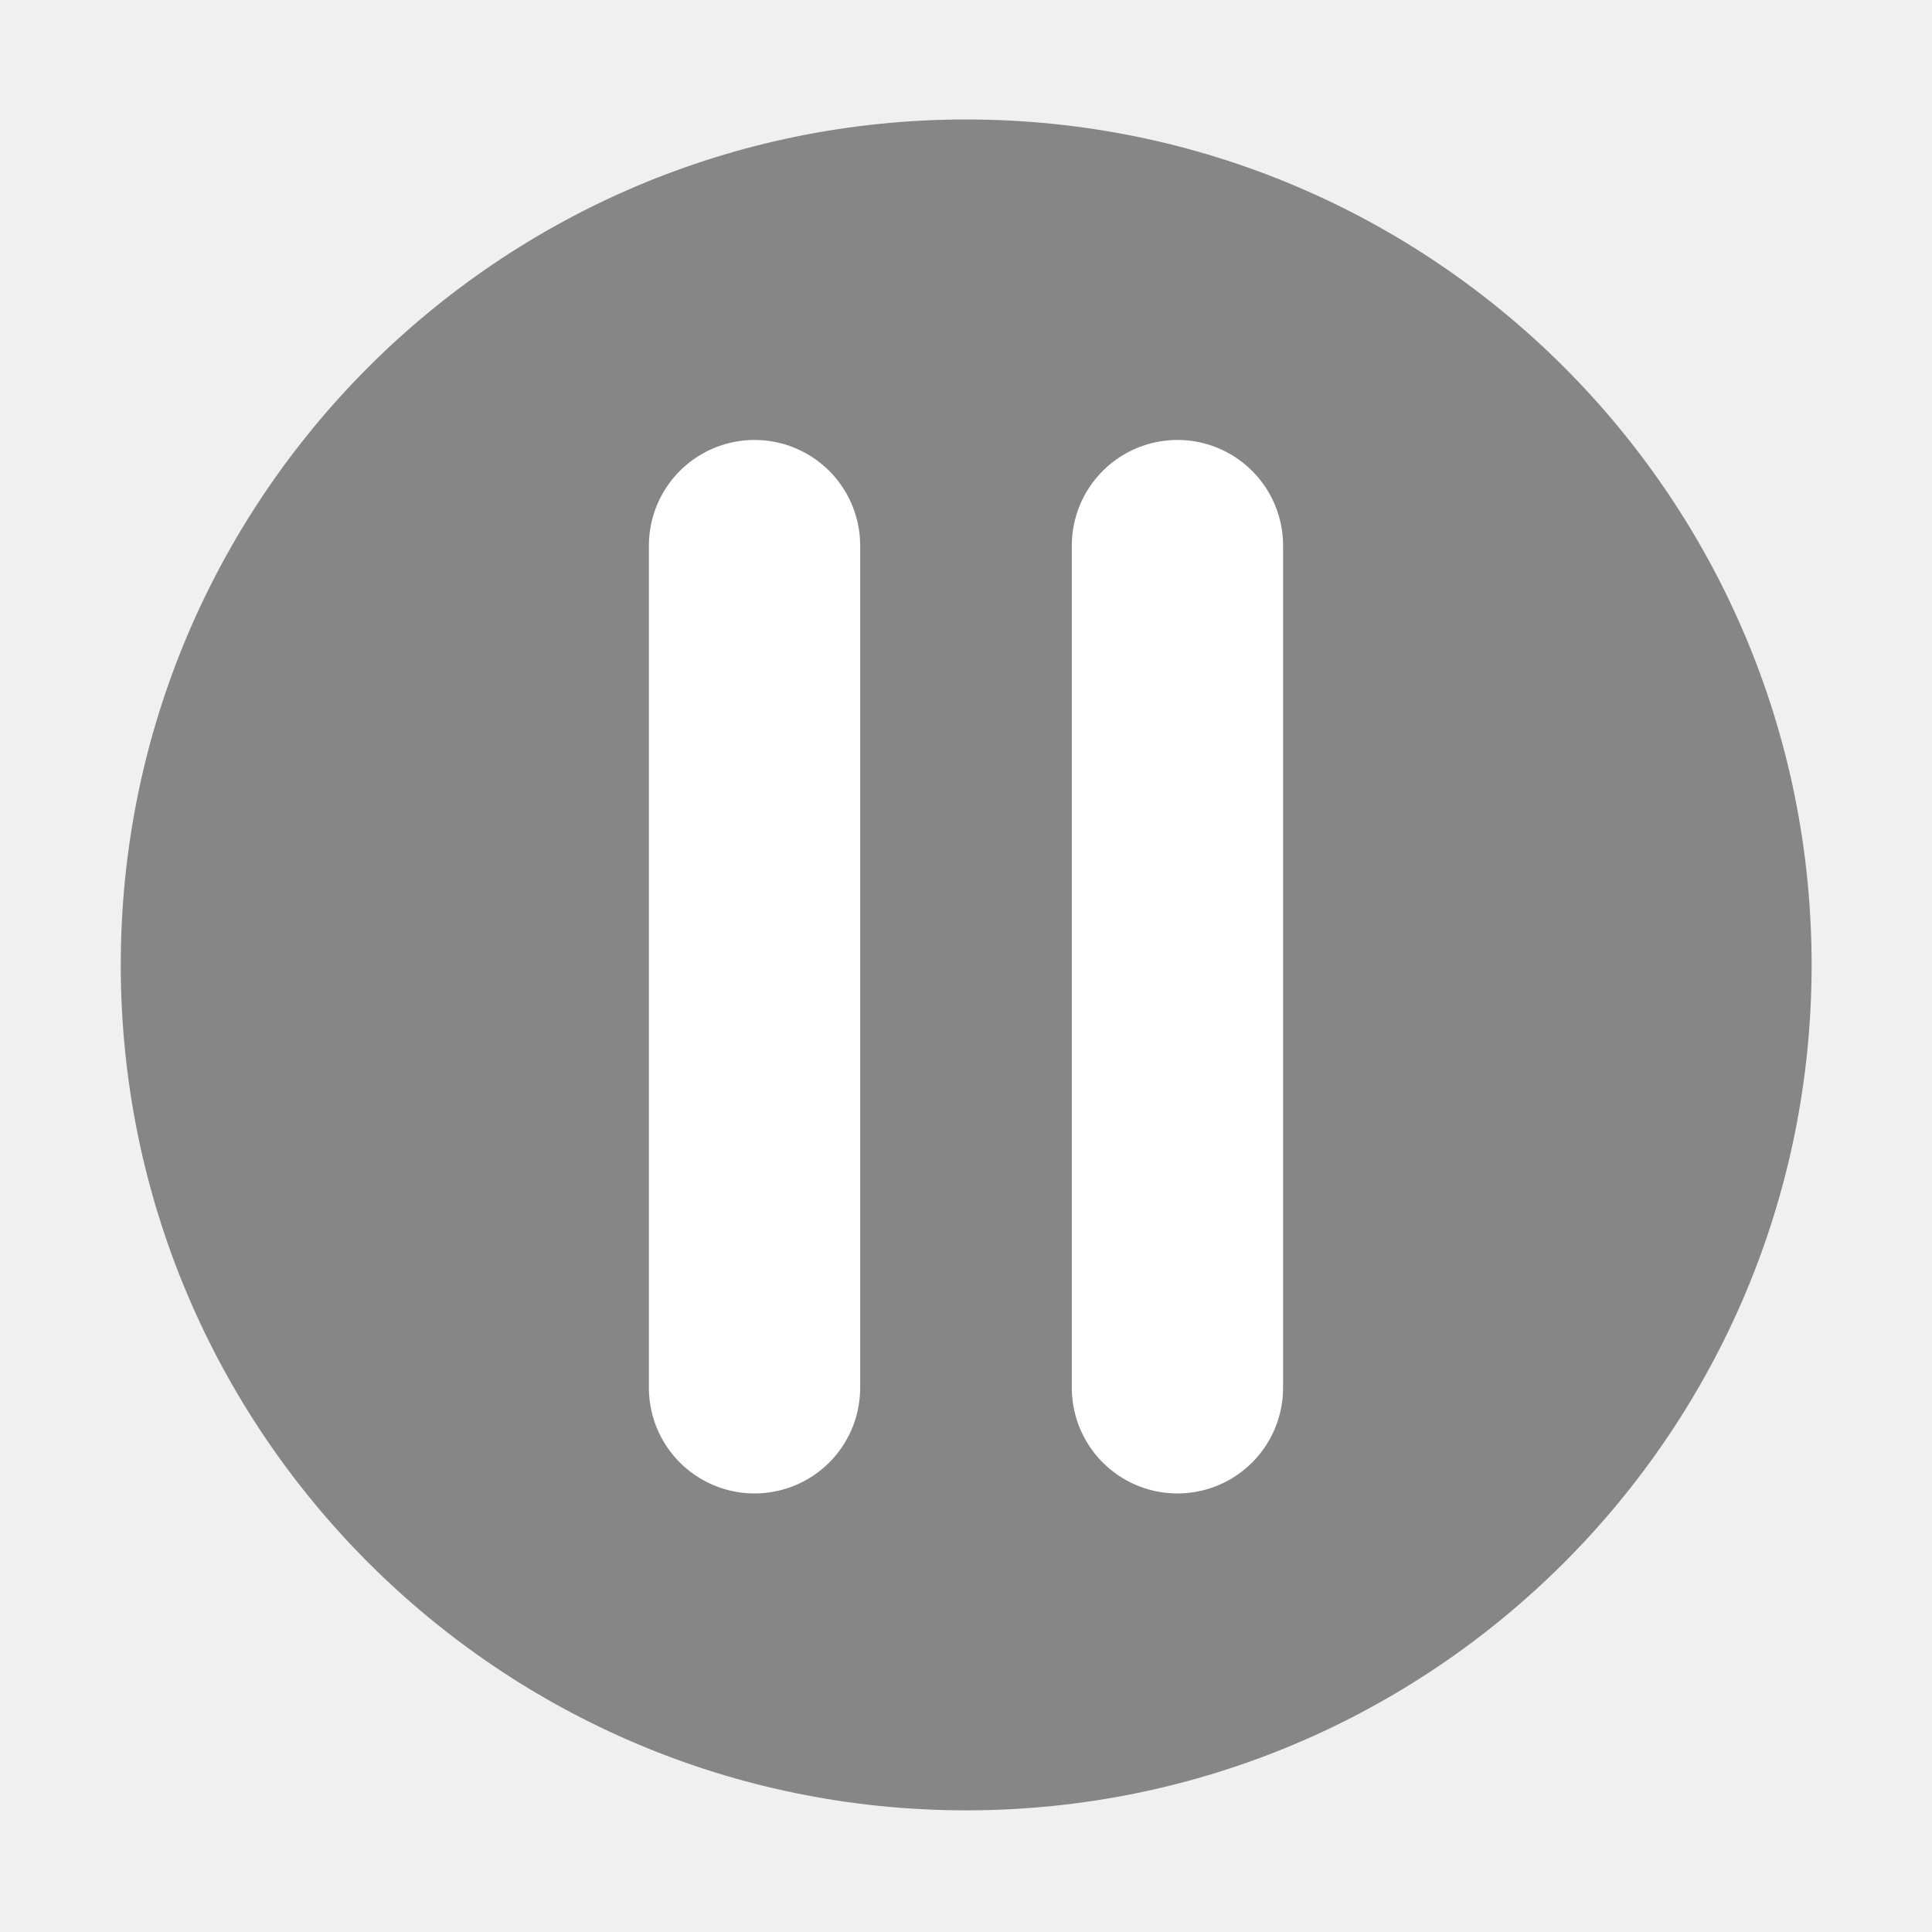
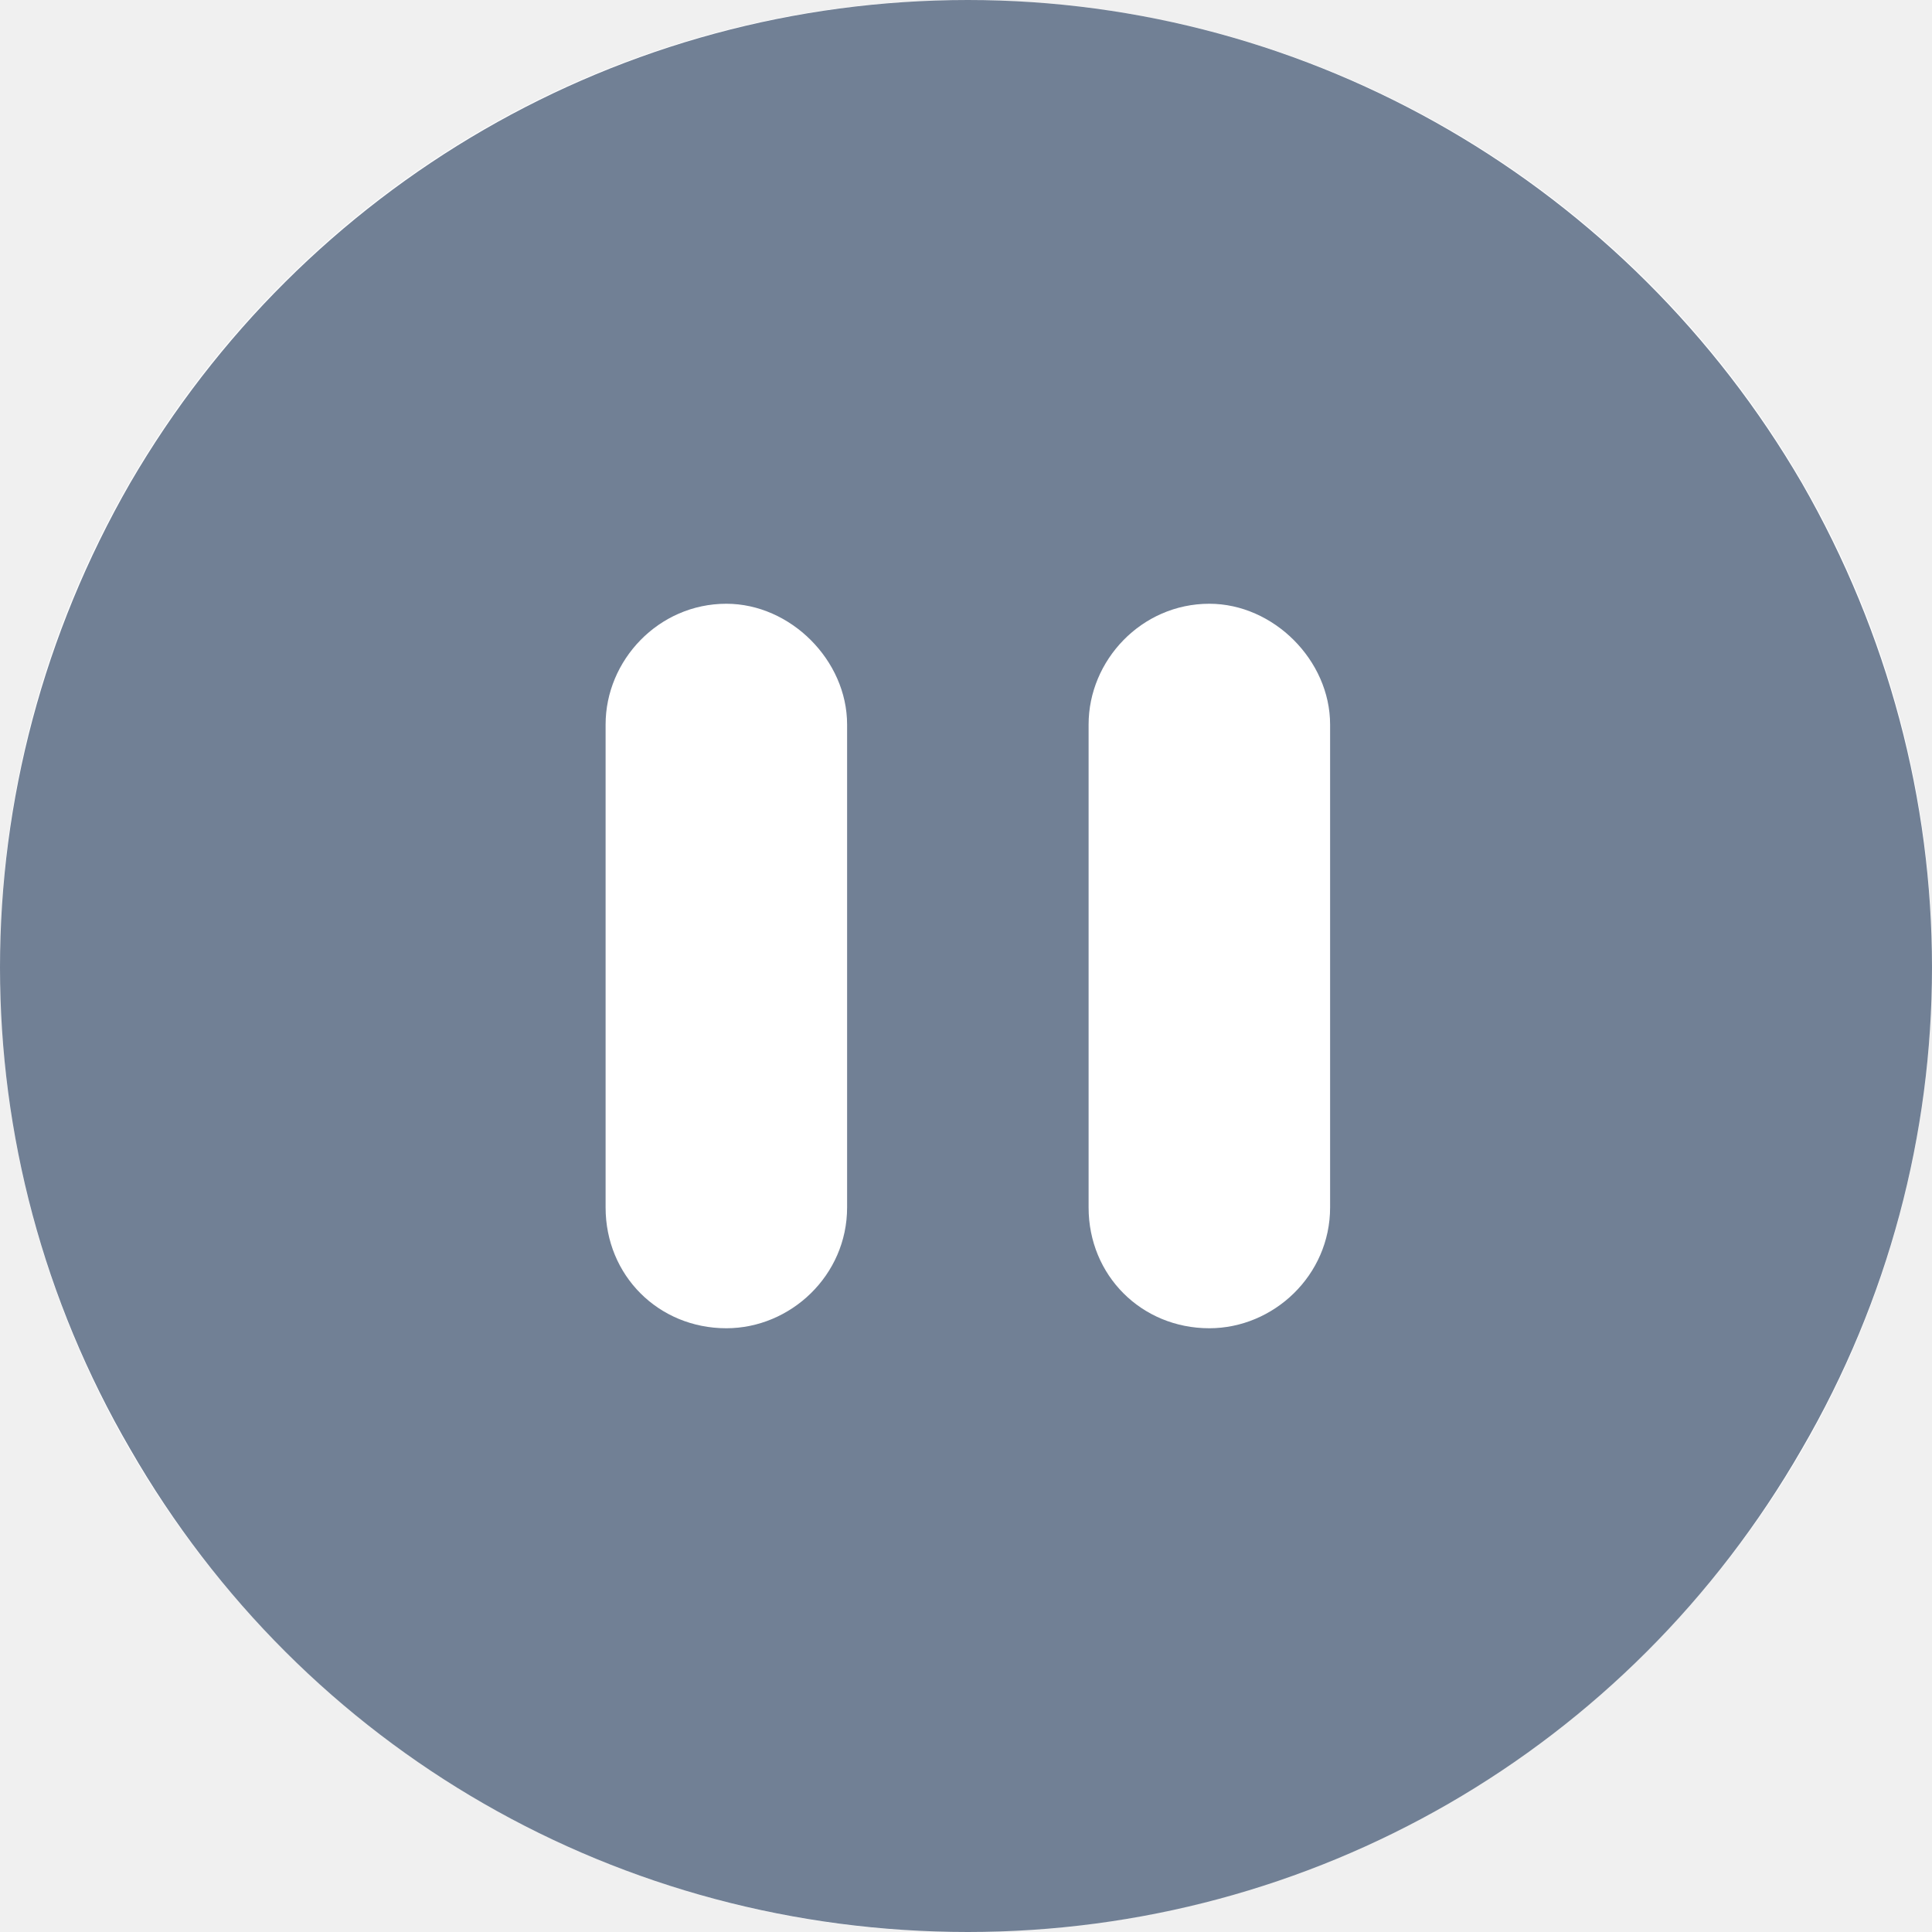
- <svg xmlns="http://www.w3.org/2000/svg" width="16" height="16" version="1.1" viewBox="0 0 4.233 4.233">
-   <g transform="matrix(.87498 0 0 .87498 .26458 -255.9)">
-     <circle cx="2.117" cy="294.88" r="2.117" fill="#868686" stroke-width=".251" />
-     <path d="m1.587 293.83v2.109" fill="none" stroke="#fff" stroke-linecap="round" stroke-linejoin="round" stroke-width=".529" />
-     <path d="m2.646 293.83v2.109" fill="none" stroke="#fff" stroke-linecap="round" stroke-linejoin="round" stroke-width=".529" />
-   </g>
+ <svg xmlns="http://www.w3.org/2000/svg" width="24" height="24" viewBox="0 0 24 24" fill="none">
+   <circle cx="12" cy="12" r="12" fill="white" />
+   <path d="M12.023 24C7.711 24 3.773 21.75 1.617 18C-0.539 14.297 -0.539 9.75 1.617 6C3.773 2.297 7.711 0 12.023 0C16.289 0 20.227 2.297 22.383 6C24.539 9.75 24.539 14.297 22.383 18C20.227 21.75 16.289 24 12.023 24ZM10.523 9C10.523 8.203 9.82 7.5 9.023 7.5C8.18 7.5 7.523 8.203 7.523 9V15C7.523 15.844 8.18 16.5 9.023 16.5C9.82 16.5 10.523 15.844 10.523 15V9ZM16.523 9C16.523 8.203 15.82 7.5 15.023 7.5C14.18 7.5 13.523 8.203 13.523 9V15C13.523 15.844 14.18 16.5 15.023 16.5C15.82 16.5 16.523 15.844 16.523 15V9Z" fill="#718095" />
</svg>
